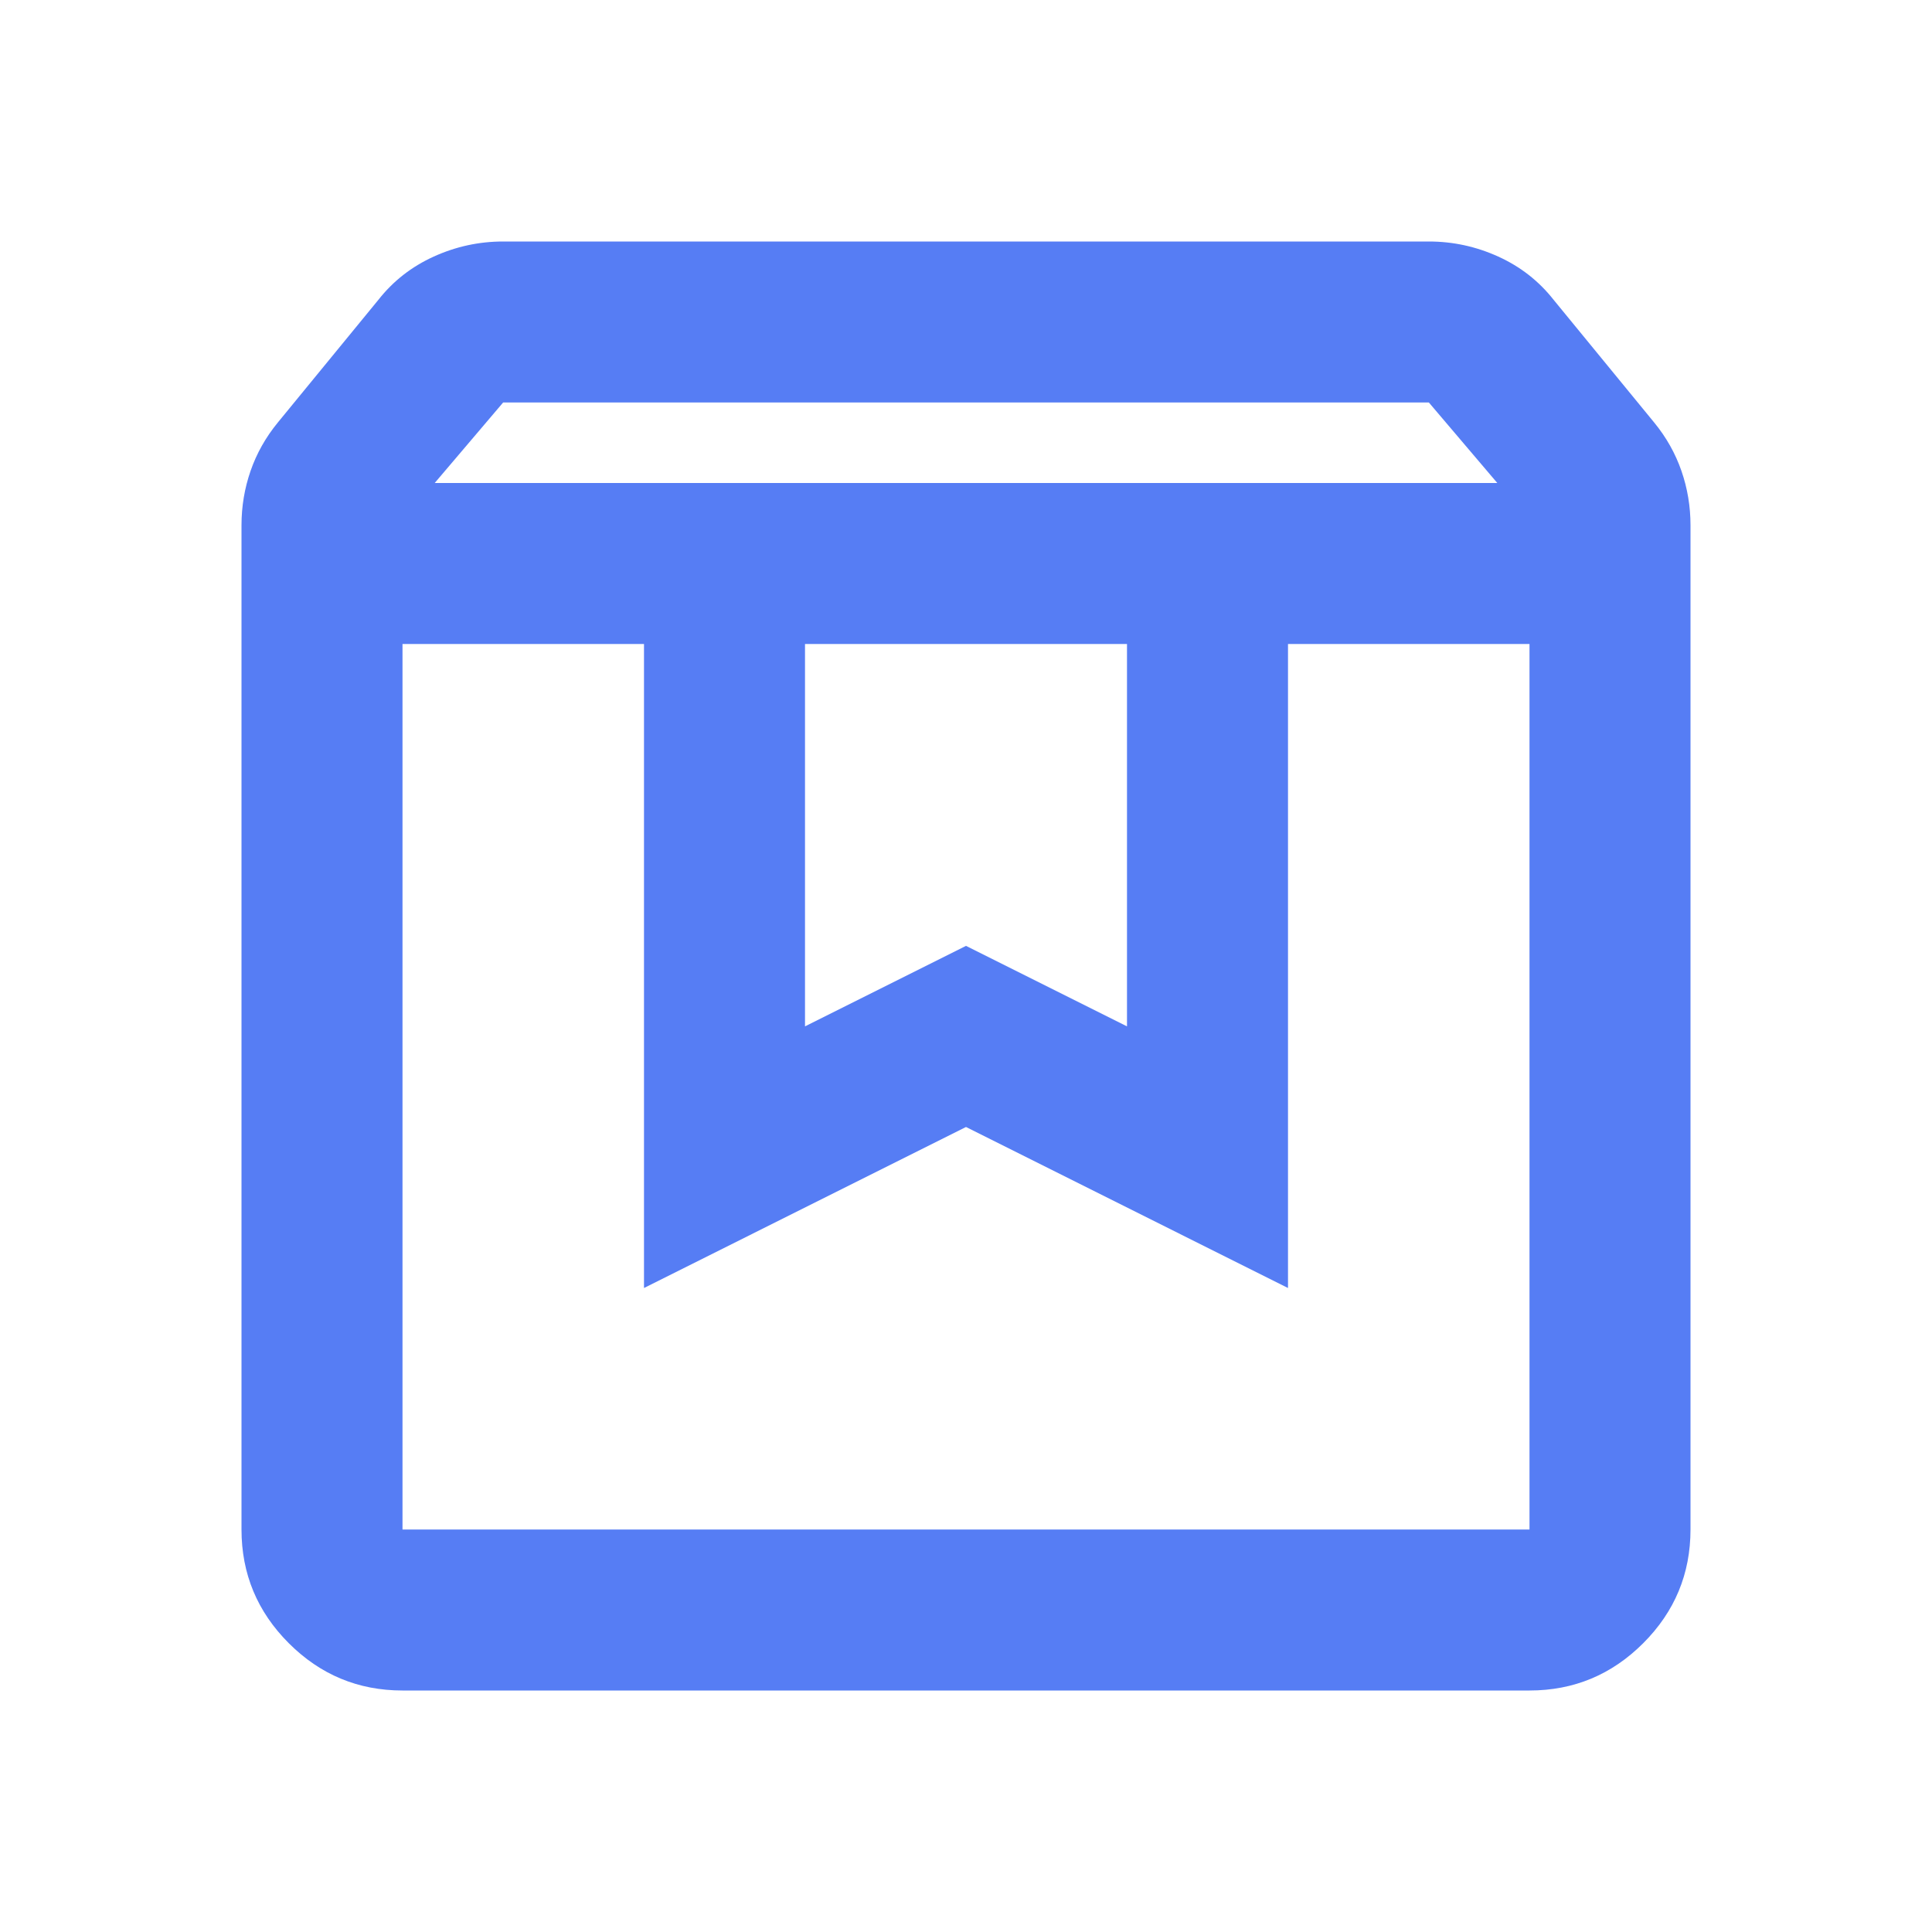
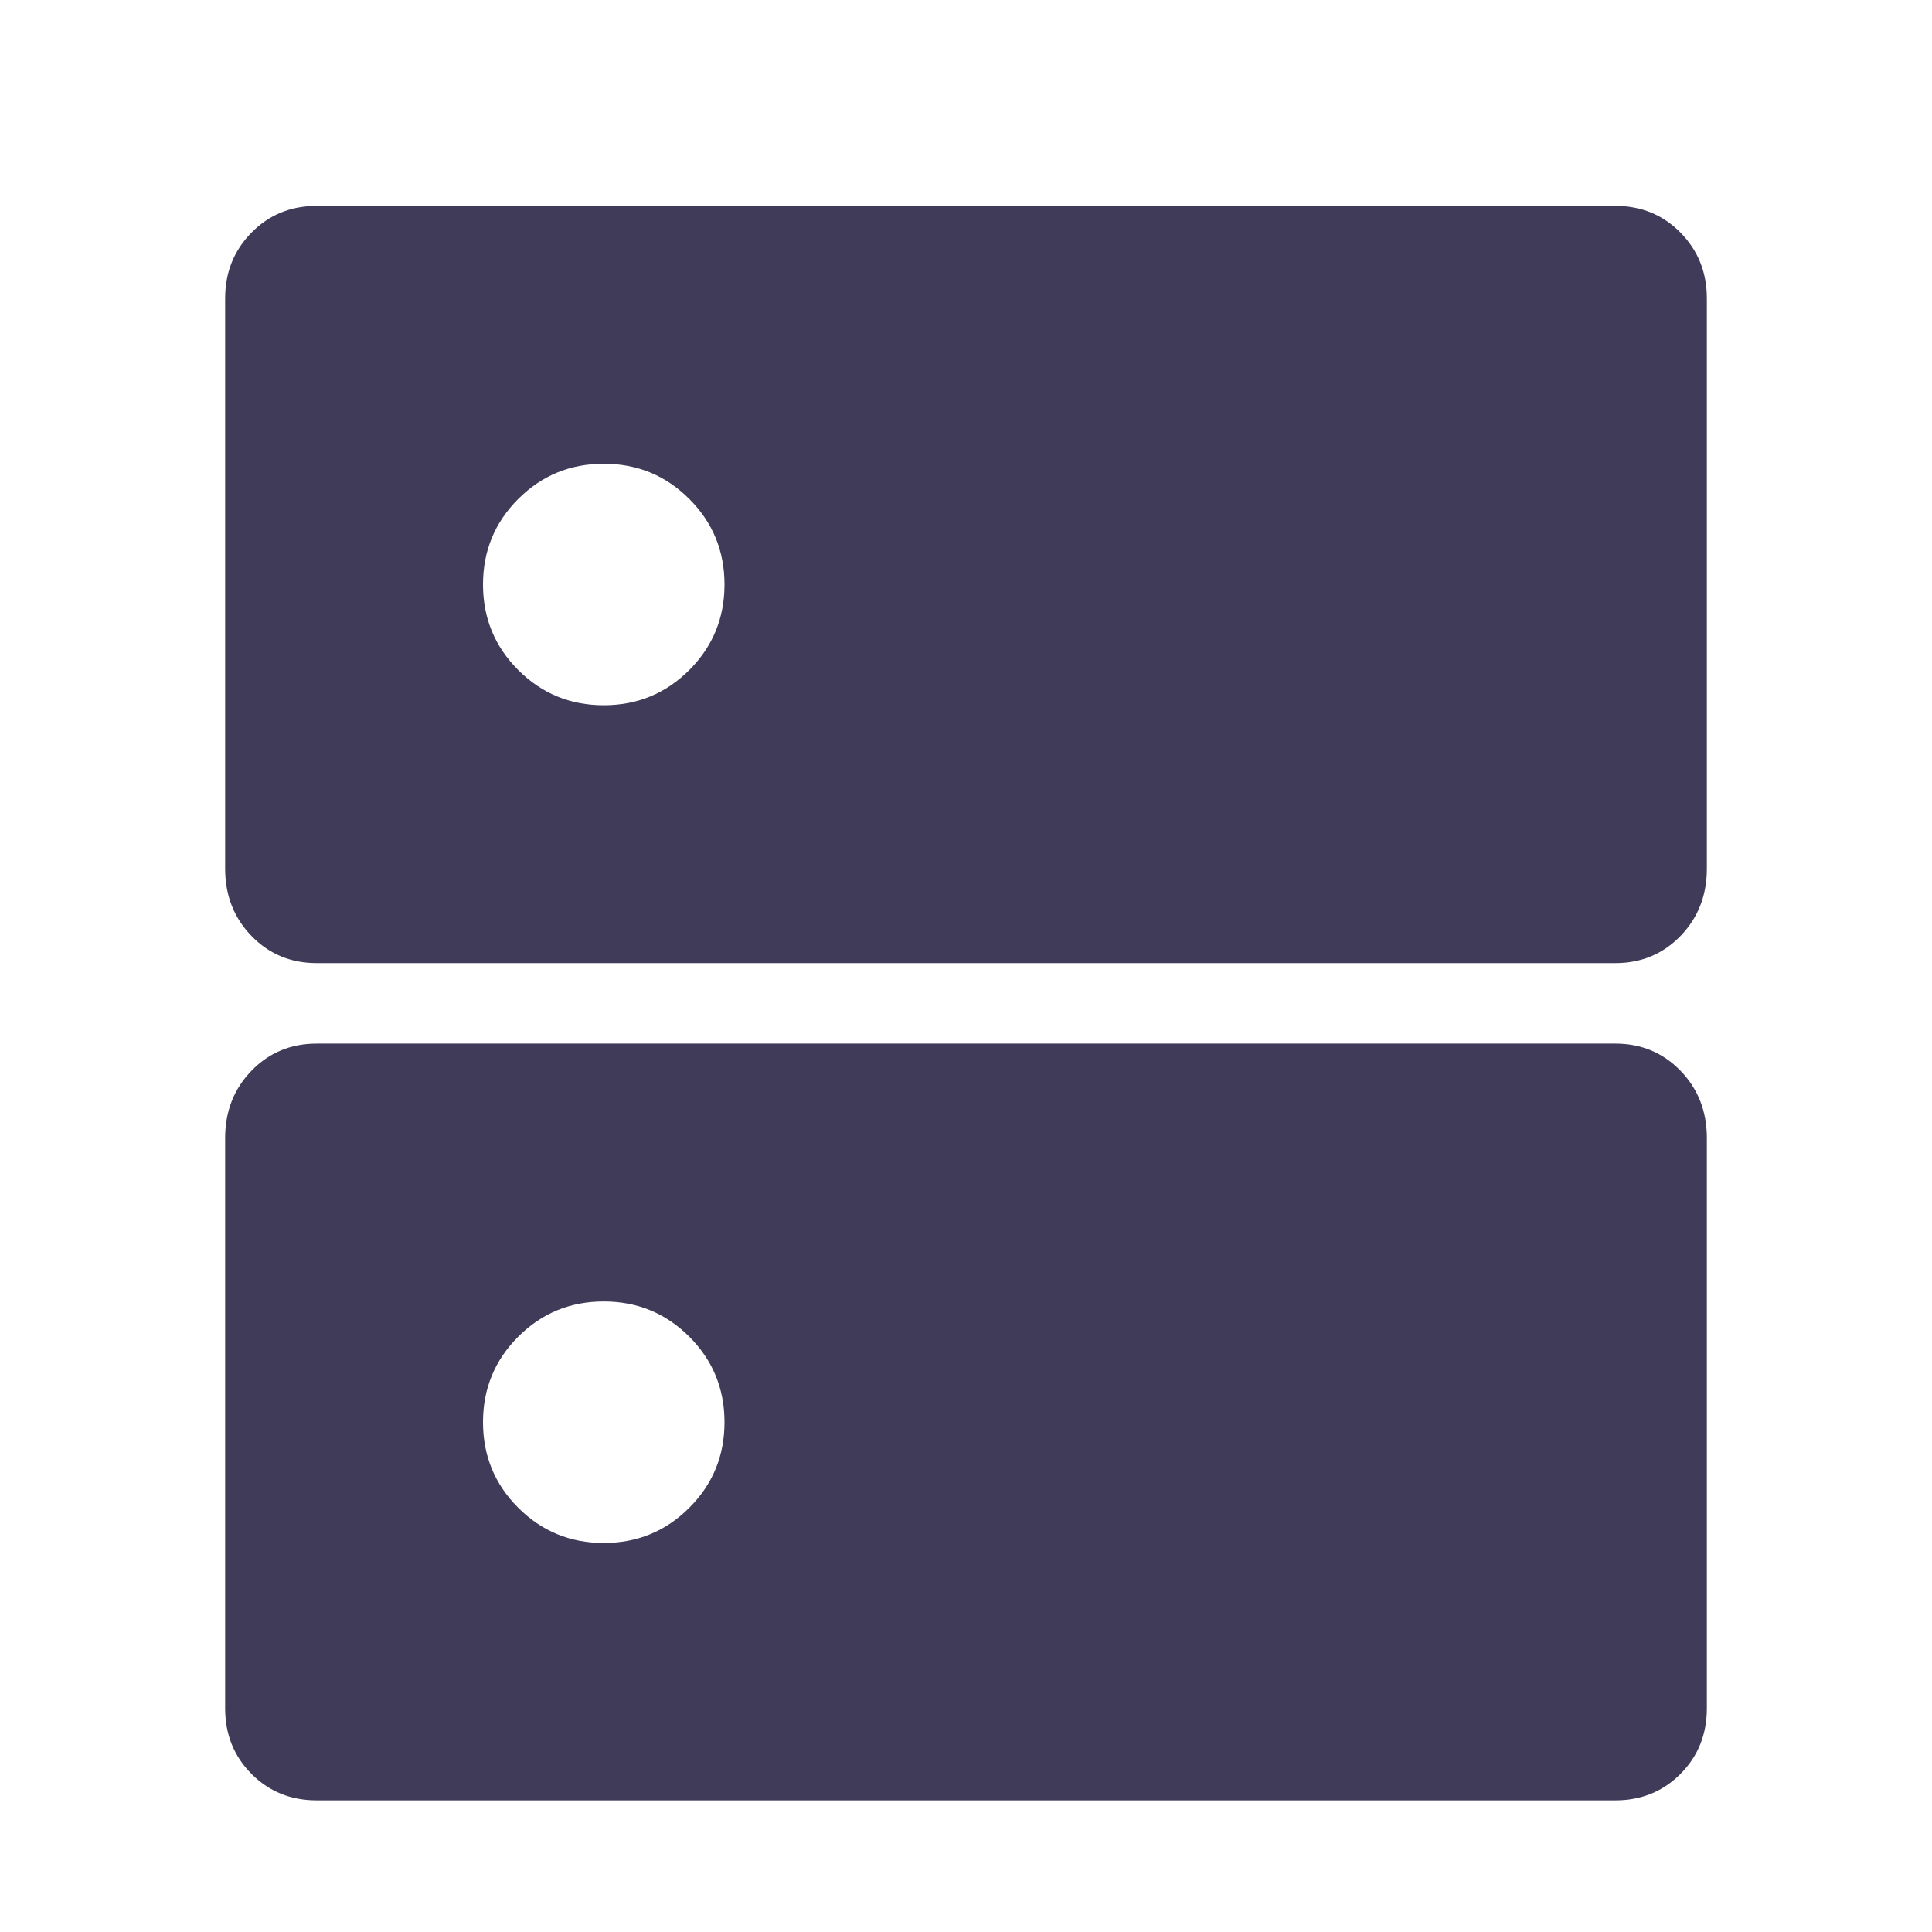
<svg xmlns="http://www.w3.org/2000/svg" height="24" viewBox="0 -960 960 960" width="24">
-   <path d="M200-640v440h560v-440H640v320l-160-80-160 80v-320H200Zm0 520q-33 0-56.5-23.5T120-200v-499q0-14 4.5-27t13.5-24l50-61q11-14 27.5-21.5T250-840h460q18 0 34.5 7.5T772-811l50 61q9 11 13.5 24t4.5 27v499q0 33-23.5 56.5T760-120H200Zm16-600h528l-34-40H250l-34 40Zm184 80v190l80-40 80 40v-190H400Zm-200 0h560-560Z" fill="#567DF4" />
+   <path d="M300-729.565q-25 0-42.5 17.5t-17.5 42.5q0 25 17.5 42.5t42.5 17.5q25 0 42.5-17.5t17.5-42.5q0-25-17.5-42.5t-42.5-17.5Zm0 416.261q-25 0-42.5 17.5t-17.5 42.5q0 25 17.5 42.5t42.5 17.5q25 0 42.5-17.5t17.5-42.5q0-25-17.5-42.5t-42.5-17.5ZM157.37-857.696h645.26q19.338 0 32.419 13.293 13.082 13.294 13.082 32.685v283.348q0 19.948-13.082 33.441-13.081 13.494-32.419 13.494H157.37q-19.338 0-32.419-13.494-13.082-13.493-13.082-33.441v-283.348q0-19.391 13.082-32.685 13.081-13.293 32.419-13.293Zm0 416.261h645.26q19.338 0 32.419 13.494 13.082 13.494 13.082 33.441v283.348q0 19.44-13.082 32.59-13.081 13.15-32.419 13.15H157.37q-19.338 0-32.419-13.15-13.082-13.15-13.082-32.59V-394.5q0-19.947 13.082-33.441 13.081-13.494 32.419-13.494Z" fill="#403B58" />
</svg>
